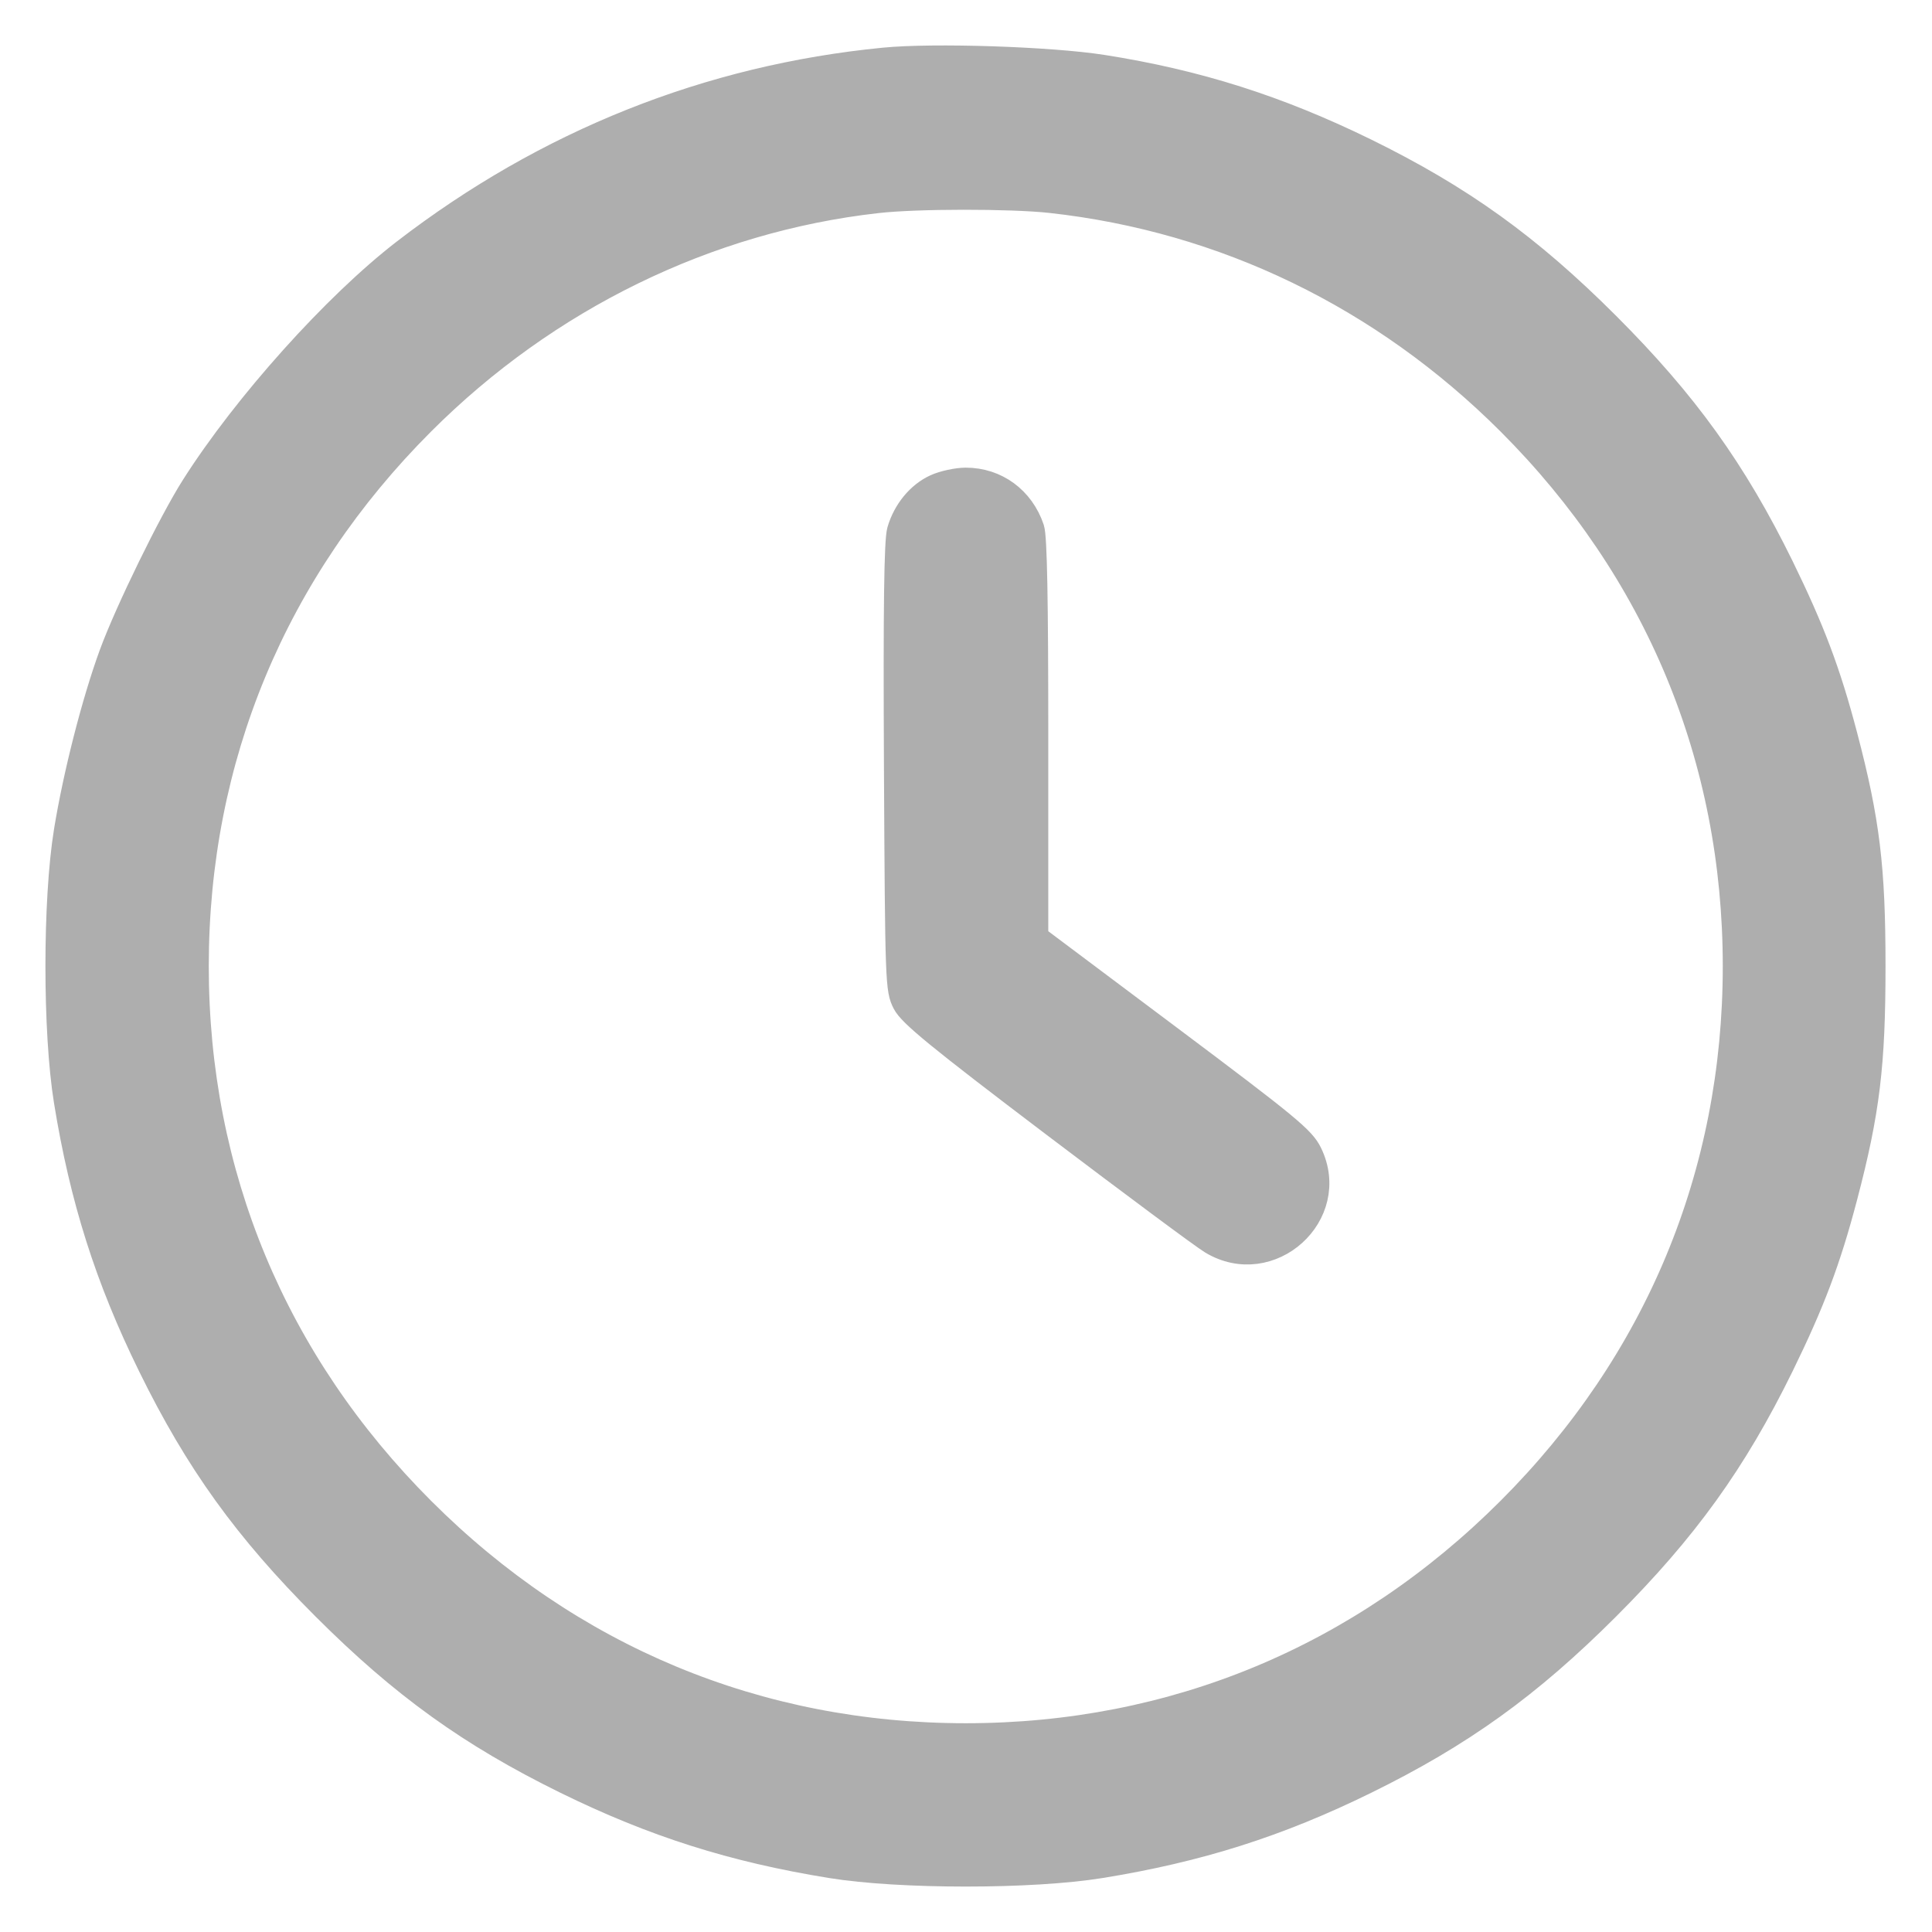
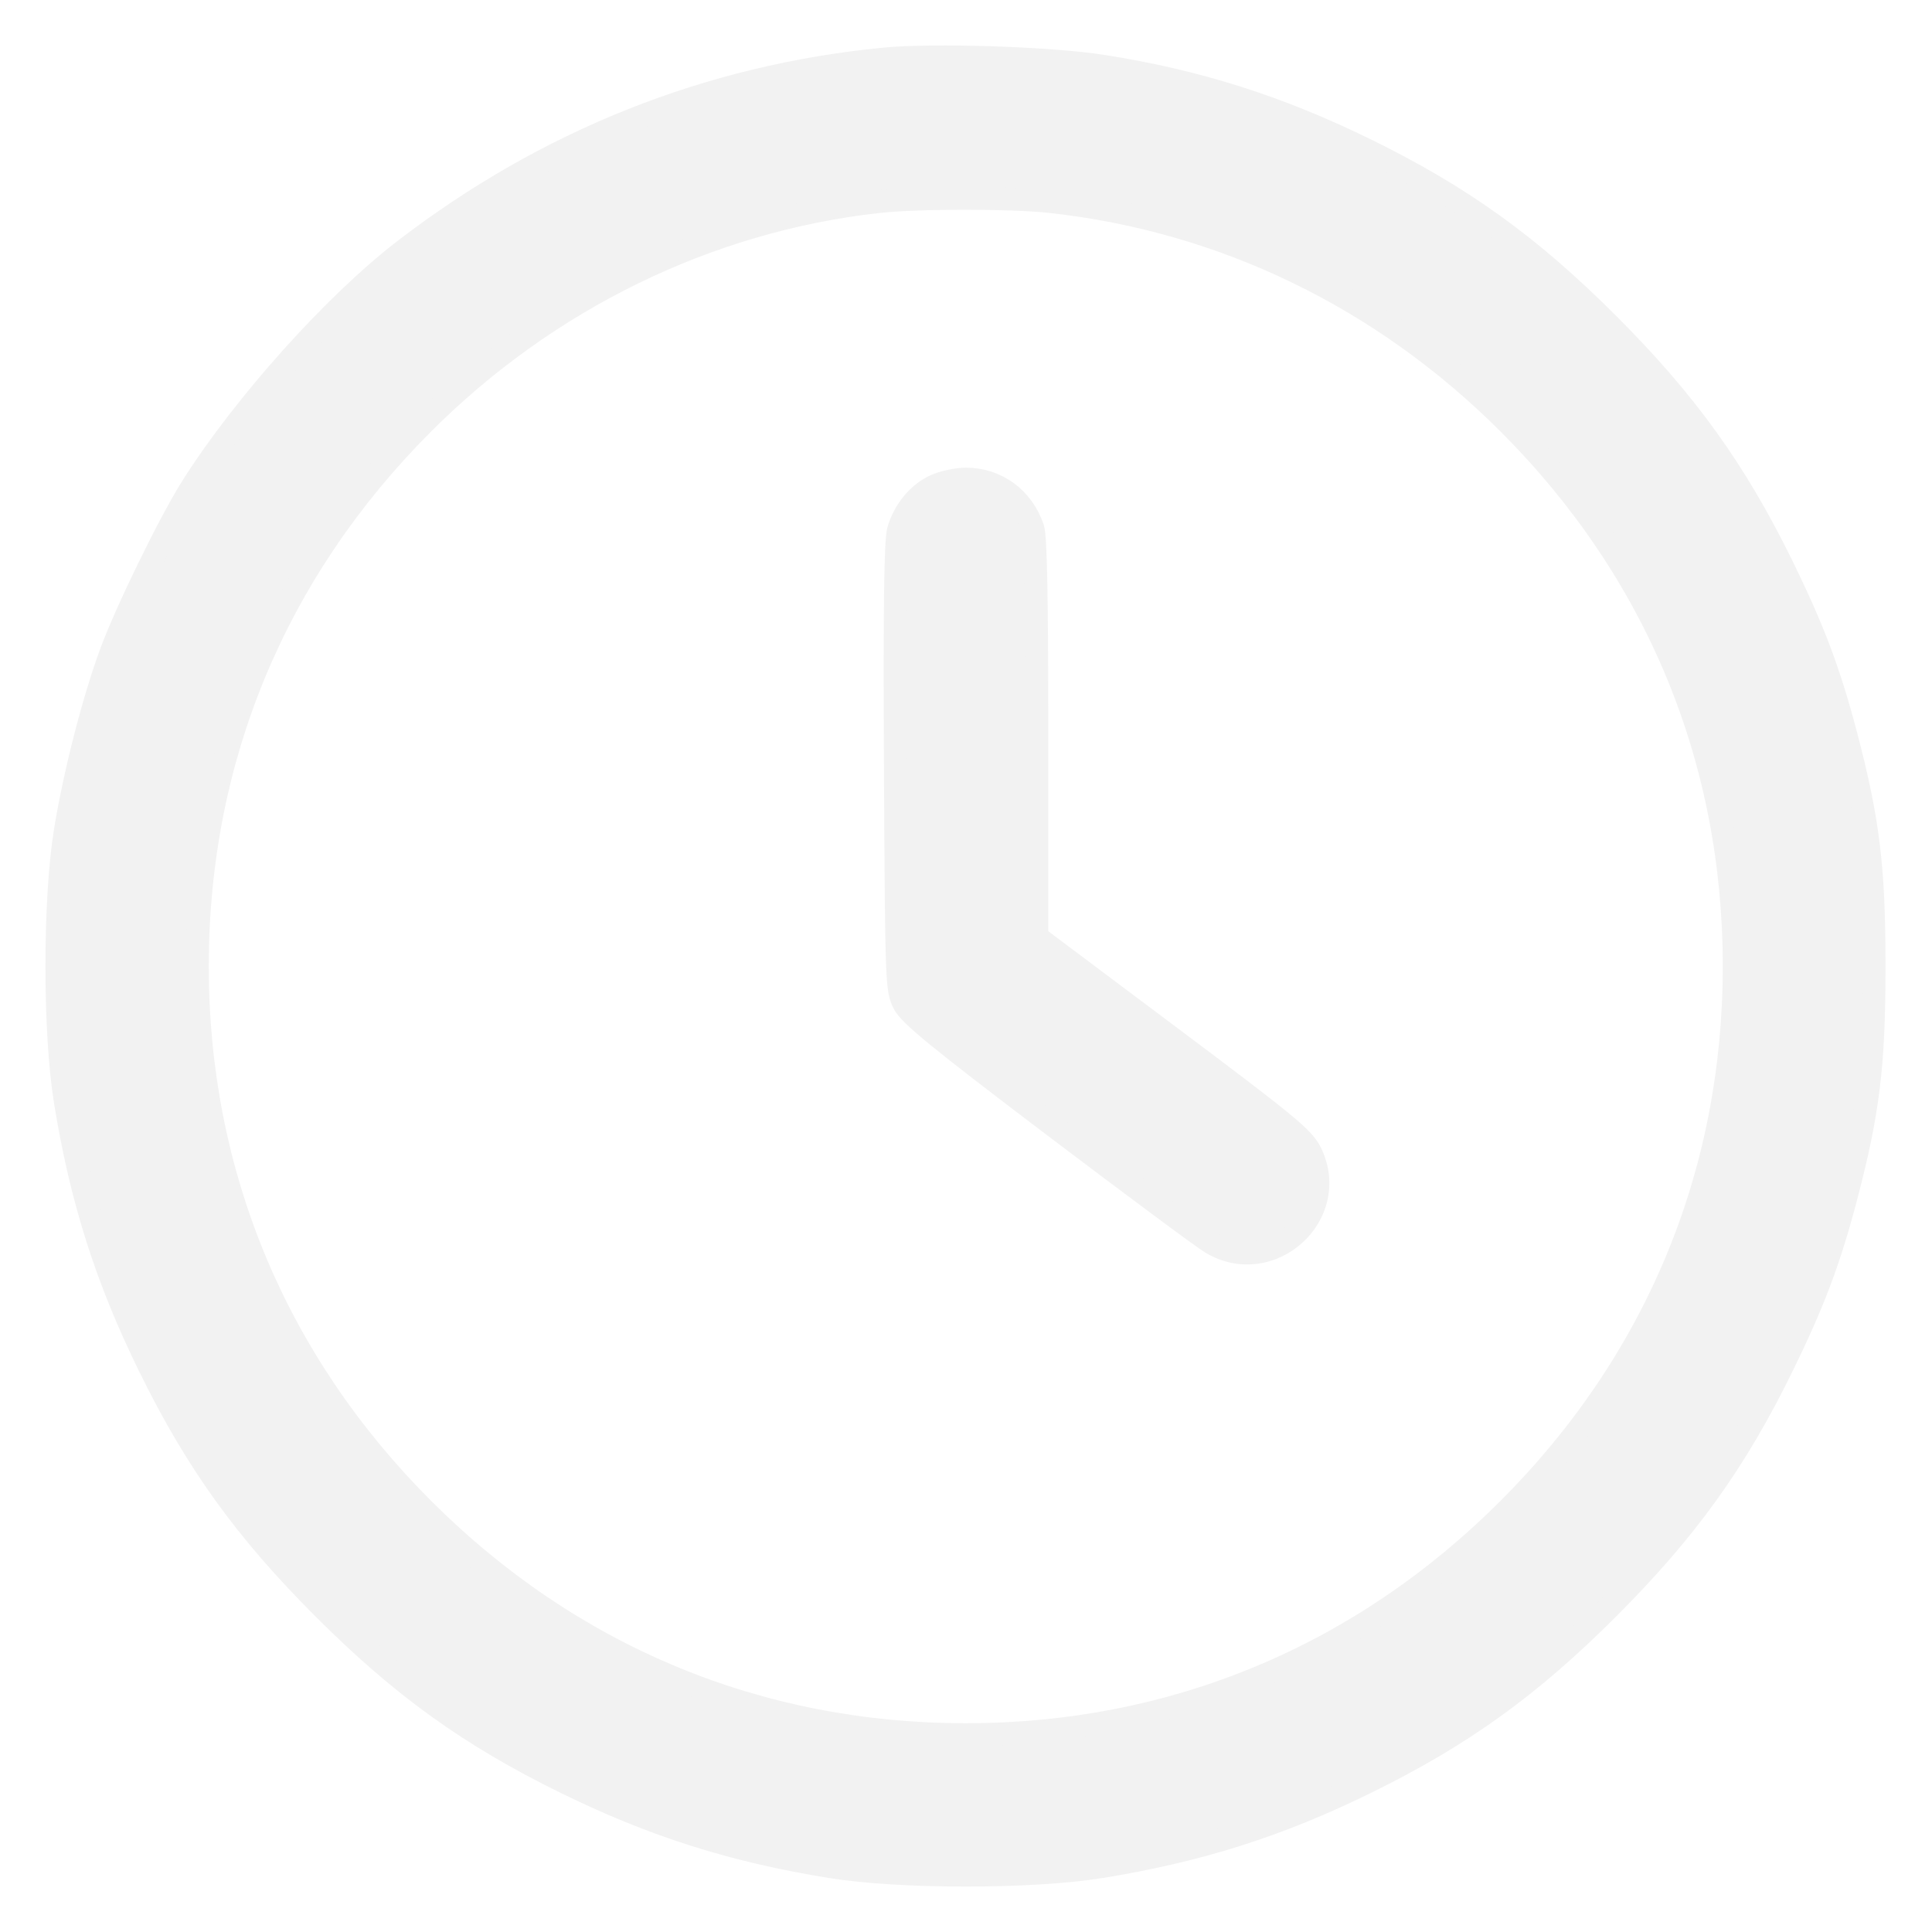
<svg xmlns="http://www.w3.org/2000/svg" width="17" height="17" viewBox="0 0 17 17" fill="none">
-   <path fill-rule="evenodd" clip-rule="evenodd" d="M7.778 0.519C6.233 0.67 4.805 1.24 3.553 2.204C2.943 2.674 2.151 3.556 1.694 4.276C1.496 4.587 1.111 5.375 0.973 5.751C0.819 6.171 0.655 6.814 0.574 7.312C0.475 7.922 0.475 9.081 0.574 9.691C0.714 10.554 0.935 11.251 1.314 12.023C1.728 12.867 2.158 13.464 2.847 14.153C3.536 14.842 4.134 15.272 4.977 15.686C5.749 16.065 6.446 16.286 7.309 16.426C7.919 16.525 9.078 16.525 9.688 16.426C10.55 16.286 11.248 16.065 12.02 15.686C12.863 15.272 13.461 14.842 14.15 14.153C14.839 13.464 15.269 12.867 15.683 12.023C15.957 11.463 16.096 11.096 16.244 10.533C16.441 9.783 16.491 9.372 16.491 8.502C16.491 7.632 16.441 7.221 16.244 6.471C16.096 5.908 15.957 5.541 15.683 4.98C15.269 4.137 14.839 3.539 14.15 2.85C13.461 2.161 12.863 1.731 12.02 1.317C11.248 0.939 10.537 0.713 9.703 0.582C9.243 0.51 8.216 0.476 7.778 0.519ZM9.243 1.774C10.769 1.942 12.166 2.619 13.274 3.726C14.573 5.025 15.259 6.676 15.259 8.502C15.259 10.327 14.573 11.978 13.274 13.277C11.975 14.576 10.324 15.263 8.498 15.263C6.673 15.263 5.022 14.576 3.723 13.277C2.424 11.978 1.737 10.327 1.737 8.502C1.737 6.676 2.424 5.025 3.723 3.726C4.815 2.634 6.227 1.944 7.716 1.776C8.06 1.736 8.893 1.736 9.243 1.774ZM8.229 4.273C8.078 4.342 7.956 4.491 7.905 4.667C7.879 4.758 7.871 5.339 7.878 6.749C7.888 8.654 7.89 8.708 7.953 8.83C8.005 8.932 8.254 9.136 9.267 9.904C9.955 10.425 10.58 10.89 10.657 10.936C11.18 11.249 11.799 10.691 11.534 10.144C11.47 10.013 11.345 9.909 10.294 9.121L9.124 8.244V6.499C9.124 5.278 9.114 4.723 9.089 4.649C9 4.383 8.77 4.215 8.498 4.215C8.421 4.215 8.299 4.241 8.229 4.273Z" fill="#AEAEAE" stroke="#AEAEAE" stroke-width="0.2" />
+   <path fill-rule="evenodd" clip-rule="evenodd" d="M7.778 0.519C6.233 0.67 4.805 1.24 3.553 2.204C2.943 2.674 2.151 3.556 1.694 4.276C1.496 4.587 1.111 5.375 0.973 5.751C0.819 6.171 0.655 6.814 0.574 7.312C0.475 7.922 0.475 9.081 0.574 9.691C0.714 10.554 0.935 11.251 1.314 12.023C1.728 12.867 2.158 13.464 2.847 14.153C3.536 14.842 4.134 15.272 4.977 15.686C5.749 16.065 6.446 16.286 7.309 16.426C7.919 16.525 9.078 16.525 9.688 16.426C10.55 16.286 11.248 16.065 12.02 15.686C12.863 15.272 13.461 14.842 14.15 14.153C14.839 13.464 15.269 12.867 15.683 12.023C15.957 11.463 16.096 11.096 16.244 10.533C16.441 9.783 16.491 9.372 16.491 8.502C16.491 7.632 16.441 7.221 16.244 6.471C16.096 5.908 15.957 5.541 15.683 4.98C15.269 4.137 14.839 3.539 14.15 2.85C13.461 2.161 12.863 1.731 12.02 1.317C11.248 0.939 10.537 0.713 9.703 0.582C9.243 0.51 8.216 0.476 7.778 0.519ZM9.243 1.774C10.769 1.942 12.166 2.619 13.274 3.726C14.573 5.025 15.259 6.676 15.259 8.502C15.259 10.327 14.573 11.978 13.274 13.277C11.975 14.576 10.324 15.263 8.498 15.263C6.673 15.263 5.022 14.576 3.723 13.277C2.424 11.978 1.737 10.327 1.737 8.502C1.737 6.676 2.424 5.025 3.723 3.726C4.815 2.634 6.227 1.944 7.716 1.776C8.06 1.736 8.893 1.736 9.243 1.774ZM8.229 4.273C8.078 4.342 7.956 4.491 7.905 4.667C7.879 4.758 7.871 5.339 7.878 6.749C7.888 8.654 7.89 8.708 7.953 8.83C8.005 8.932 8.254 9.136 9.267 9.904C9.955 10.425 10.58 10.89 10.657 10.936C11.18 11.249 11.799 10.691 11.534 10.144C11.47 10.013 11.345 9.909 10.294 9.121L9.124 8.244V6.499C9.124 5.278 9.114 4.723 9.089 4.649C9 4.383 8.77 4.215 8.498 4.215C8.421 4.215 8.299 4.241 8.229 4.273Z" fill="#F2F2F2" stroke="#F2F2F2" stroke-width="0.2" />
</svg>
